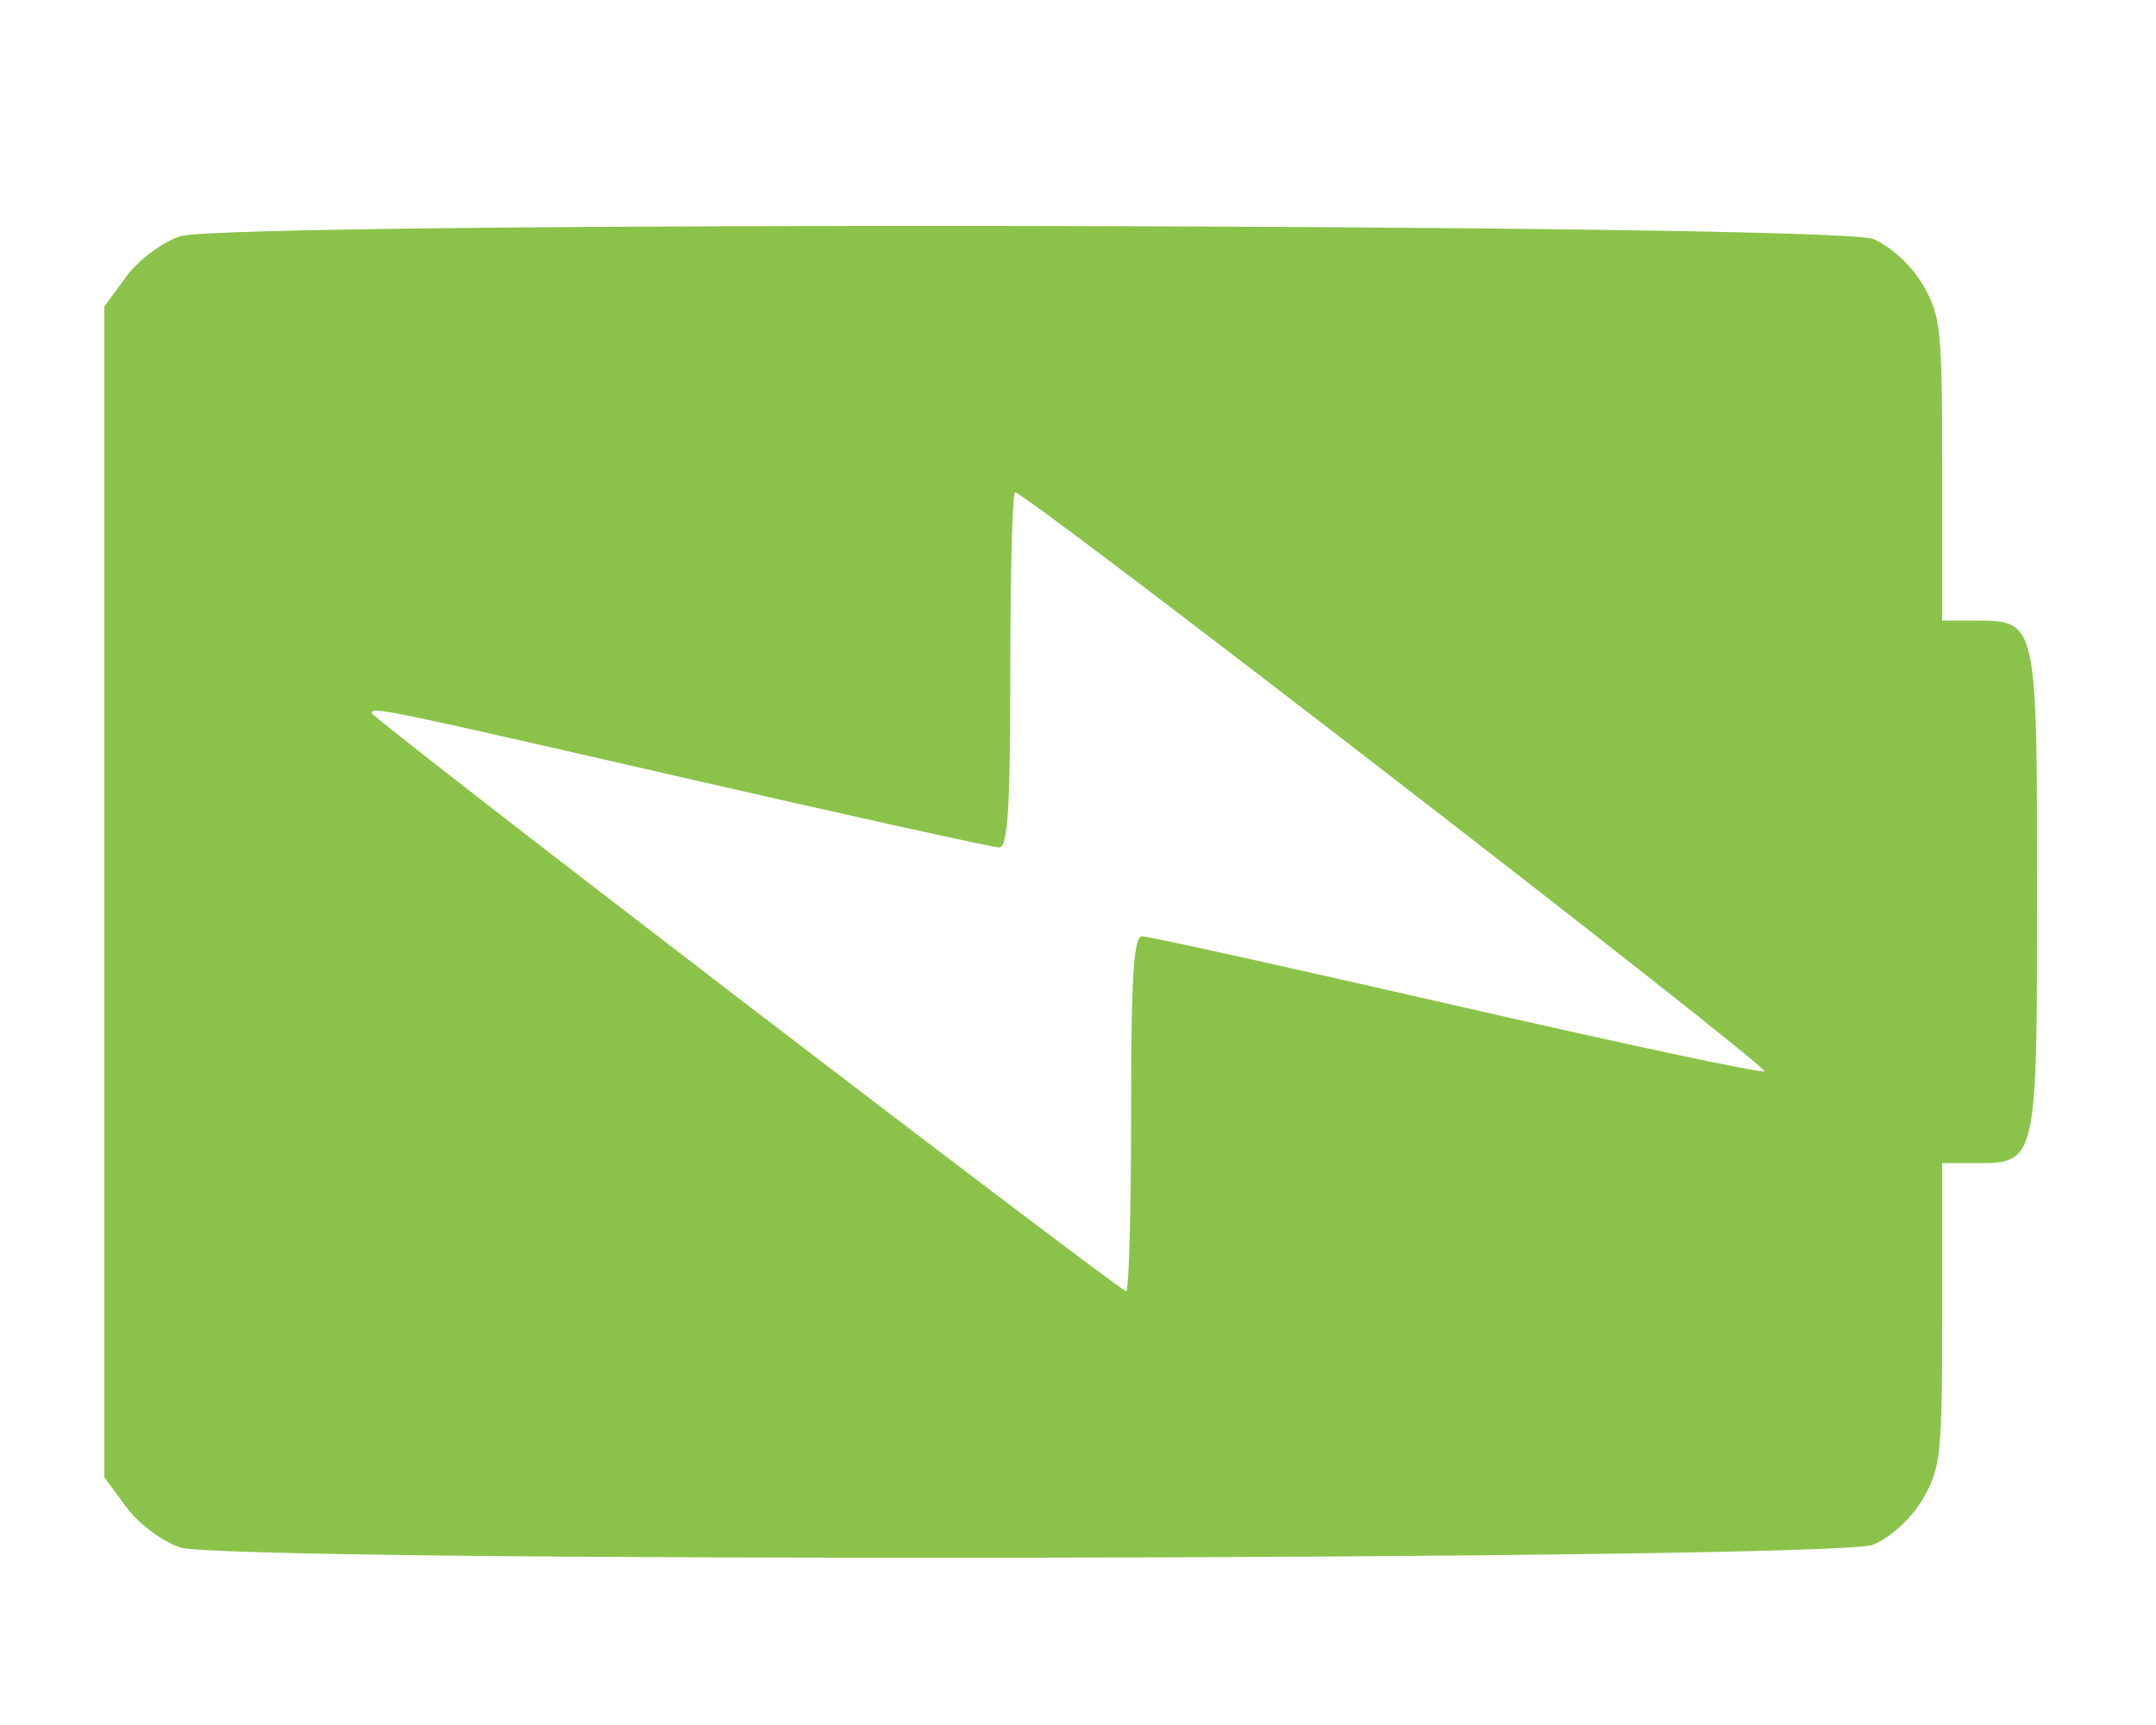
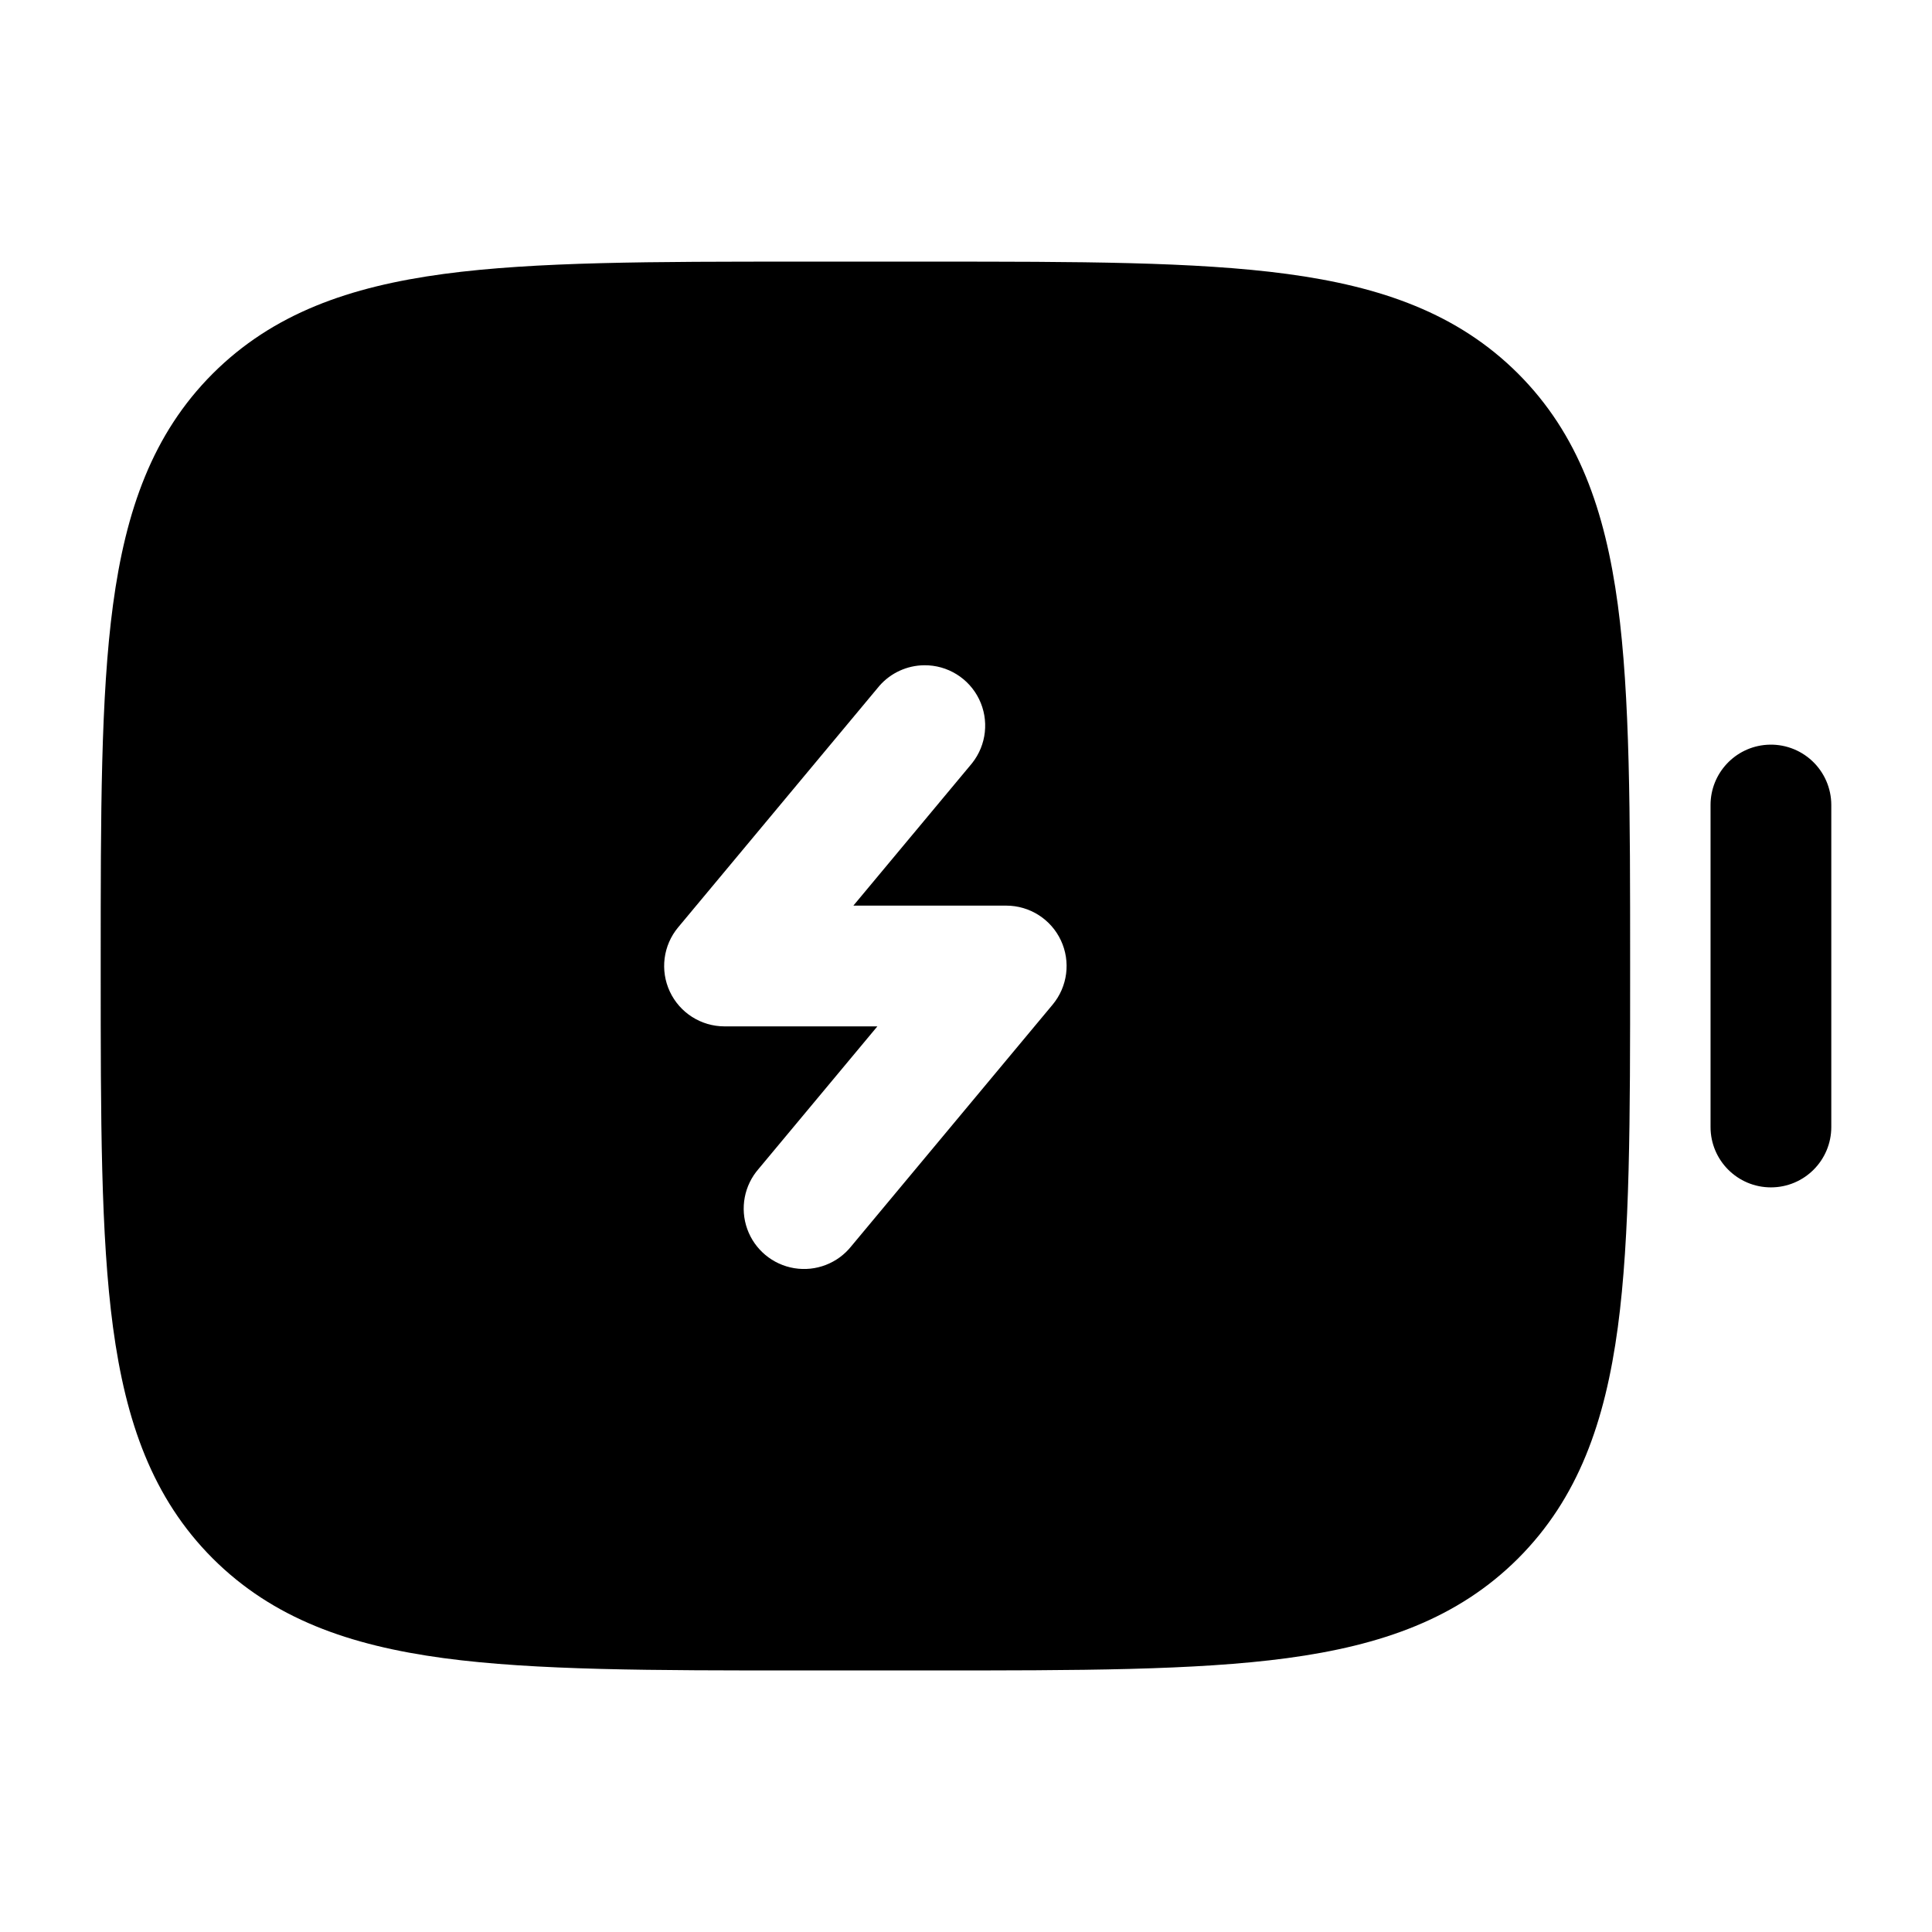
- <svg xmlns="http://www.w3.org/2000/svg" xml:space="preserve" width="80" height="64" viewBox="0 0 60 48">
-   <path d="M3.519 7.69c.338-.46 1.014-.962 1.5-1.117 1.344-.426 46.008-.356 47.1.075.476.187 1.068.727 1.382 1.26.512.87.548 1.213.548 5.147v4.214h.944c1.692 0 1.698.026 1.698 7.548s-.006 7.548-1.698 7.548h-.944v4.214c0 3.934-.036 4.276-.548 5.147-.314.533-.906 1.073-1.381 1.26-1.093.43-45.757.501-47.1.075-.487-.155-1.163-.658-1.501-1.118l-.616-.836V8.527Zm17.257 20.256c5.736 4.393 10.49 7.988 10.565 7.988s.137-2.224.137-4.941c0-3.852.068-4.94.31-4.94.17 0 4.085.865 8.7 1.922 4.615 1.058 8.492 1.885 8.614 1.838.205-.078-20.546-16.113-20.852-16.113-.074 0-.134 2.224-.134 4.941 0 3.852-.068 4.94-.31 4.94-.17 0-4.083-.864-8.695-1.92-8.536-1.957-8.764-2.004-8.764-1.813 0 .06 4.693 3.704 10.429 8.098" style="fill:#8bc34a;fill-opacity:1;stroke:none;stroke-width:.75;stroke-linejoin:round;stroke-dasharray:none" />
+ <svg xmlns="http://www.w3.org/2000/svg" width="64" height="64" viewBox="0 0 24 24" version="1.1" id="svg3">
+   <defs id="defs3" />
+   <path d="m 9.944,3.25 c -1.838,0 -3.292,1.053e-4 -4.432,0.153 -1.172,0.158 -2.121,0.491 -2.87,1.239 -0.748,0.749 -1.08,1.698 -1.238,2.87 -0.153,1.139 -0.153,2.595 -0.153,4.433 v 0.111 c 0,1.838 7.61e-5,3.293 0.153,4.433 0.158,1.172 0.49,2.121 1.238,2.87 0.749,0.748 1.698,1.081 2.87,1.239 1.139,0.153 2.595,0.153 4.433,0.153 h 1.611 c 1.838,0 3.293,-7.6e-5 4.433,-0.153 1.172,-0.158 2.121,-0.491 2.87,-1.239 0.748,-0.749 1.08,-1.698 1.238,-2.87 0.153,-1.139 0.153,-2.595 0.153,-4.433 v -0.111 c 0,-1.838 -7.6e-5,-3.293 -0.153,-4.433 -0.158,-1.172 -0.49,-2.121 -1.238,-2.87 -0.749,-0.748 -1.698,-1.081 -2.87,-1.239 -1.139,-0.153 -2.595,-0.153 -4.433,-0.153 H 9.945 Z M 11.482,8.264 a 0.75,0.75 0 0 1 0.594,1.216 L 10.601,11.25 h 1.899 a 0.75,0.75 0 0 1 0.576,1.23 l -2.5,3 A 0.75,0.75 0 1 1 9.424,14.52 L 10.899,12.75 H 9 A 0.75,0.75 0 0 1 8.424,11.52 L 10.924,8.52 A 0.75,0.75 0 0 1 11.482,8.264 Z m 10.466,0.988 a 0.75,0.75 0 0 0 -0.699,0.748 v 4 a 0.75,0.75 0 0 0 0.75,0.75 0.75,0.75 0 0 0 0.75,-0.75 V 10 a 0.75,0.75 0 0 0 -0.801,-0.748 z" style="clip-rule:evenodd;fill-rule:evenodd" id="path4" />
</svg>
